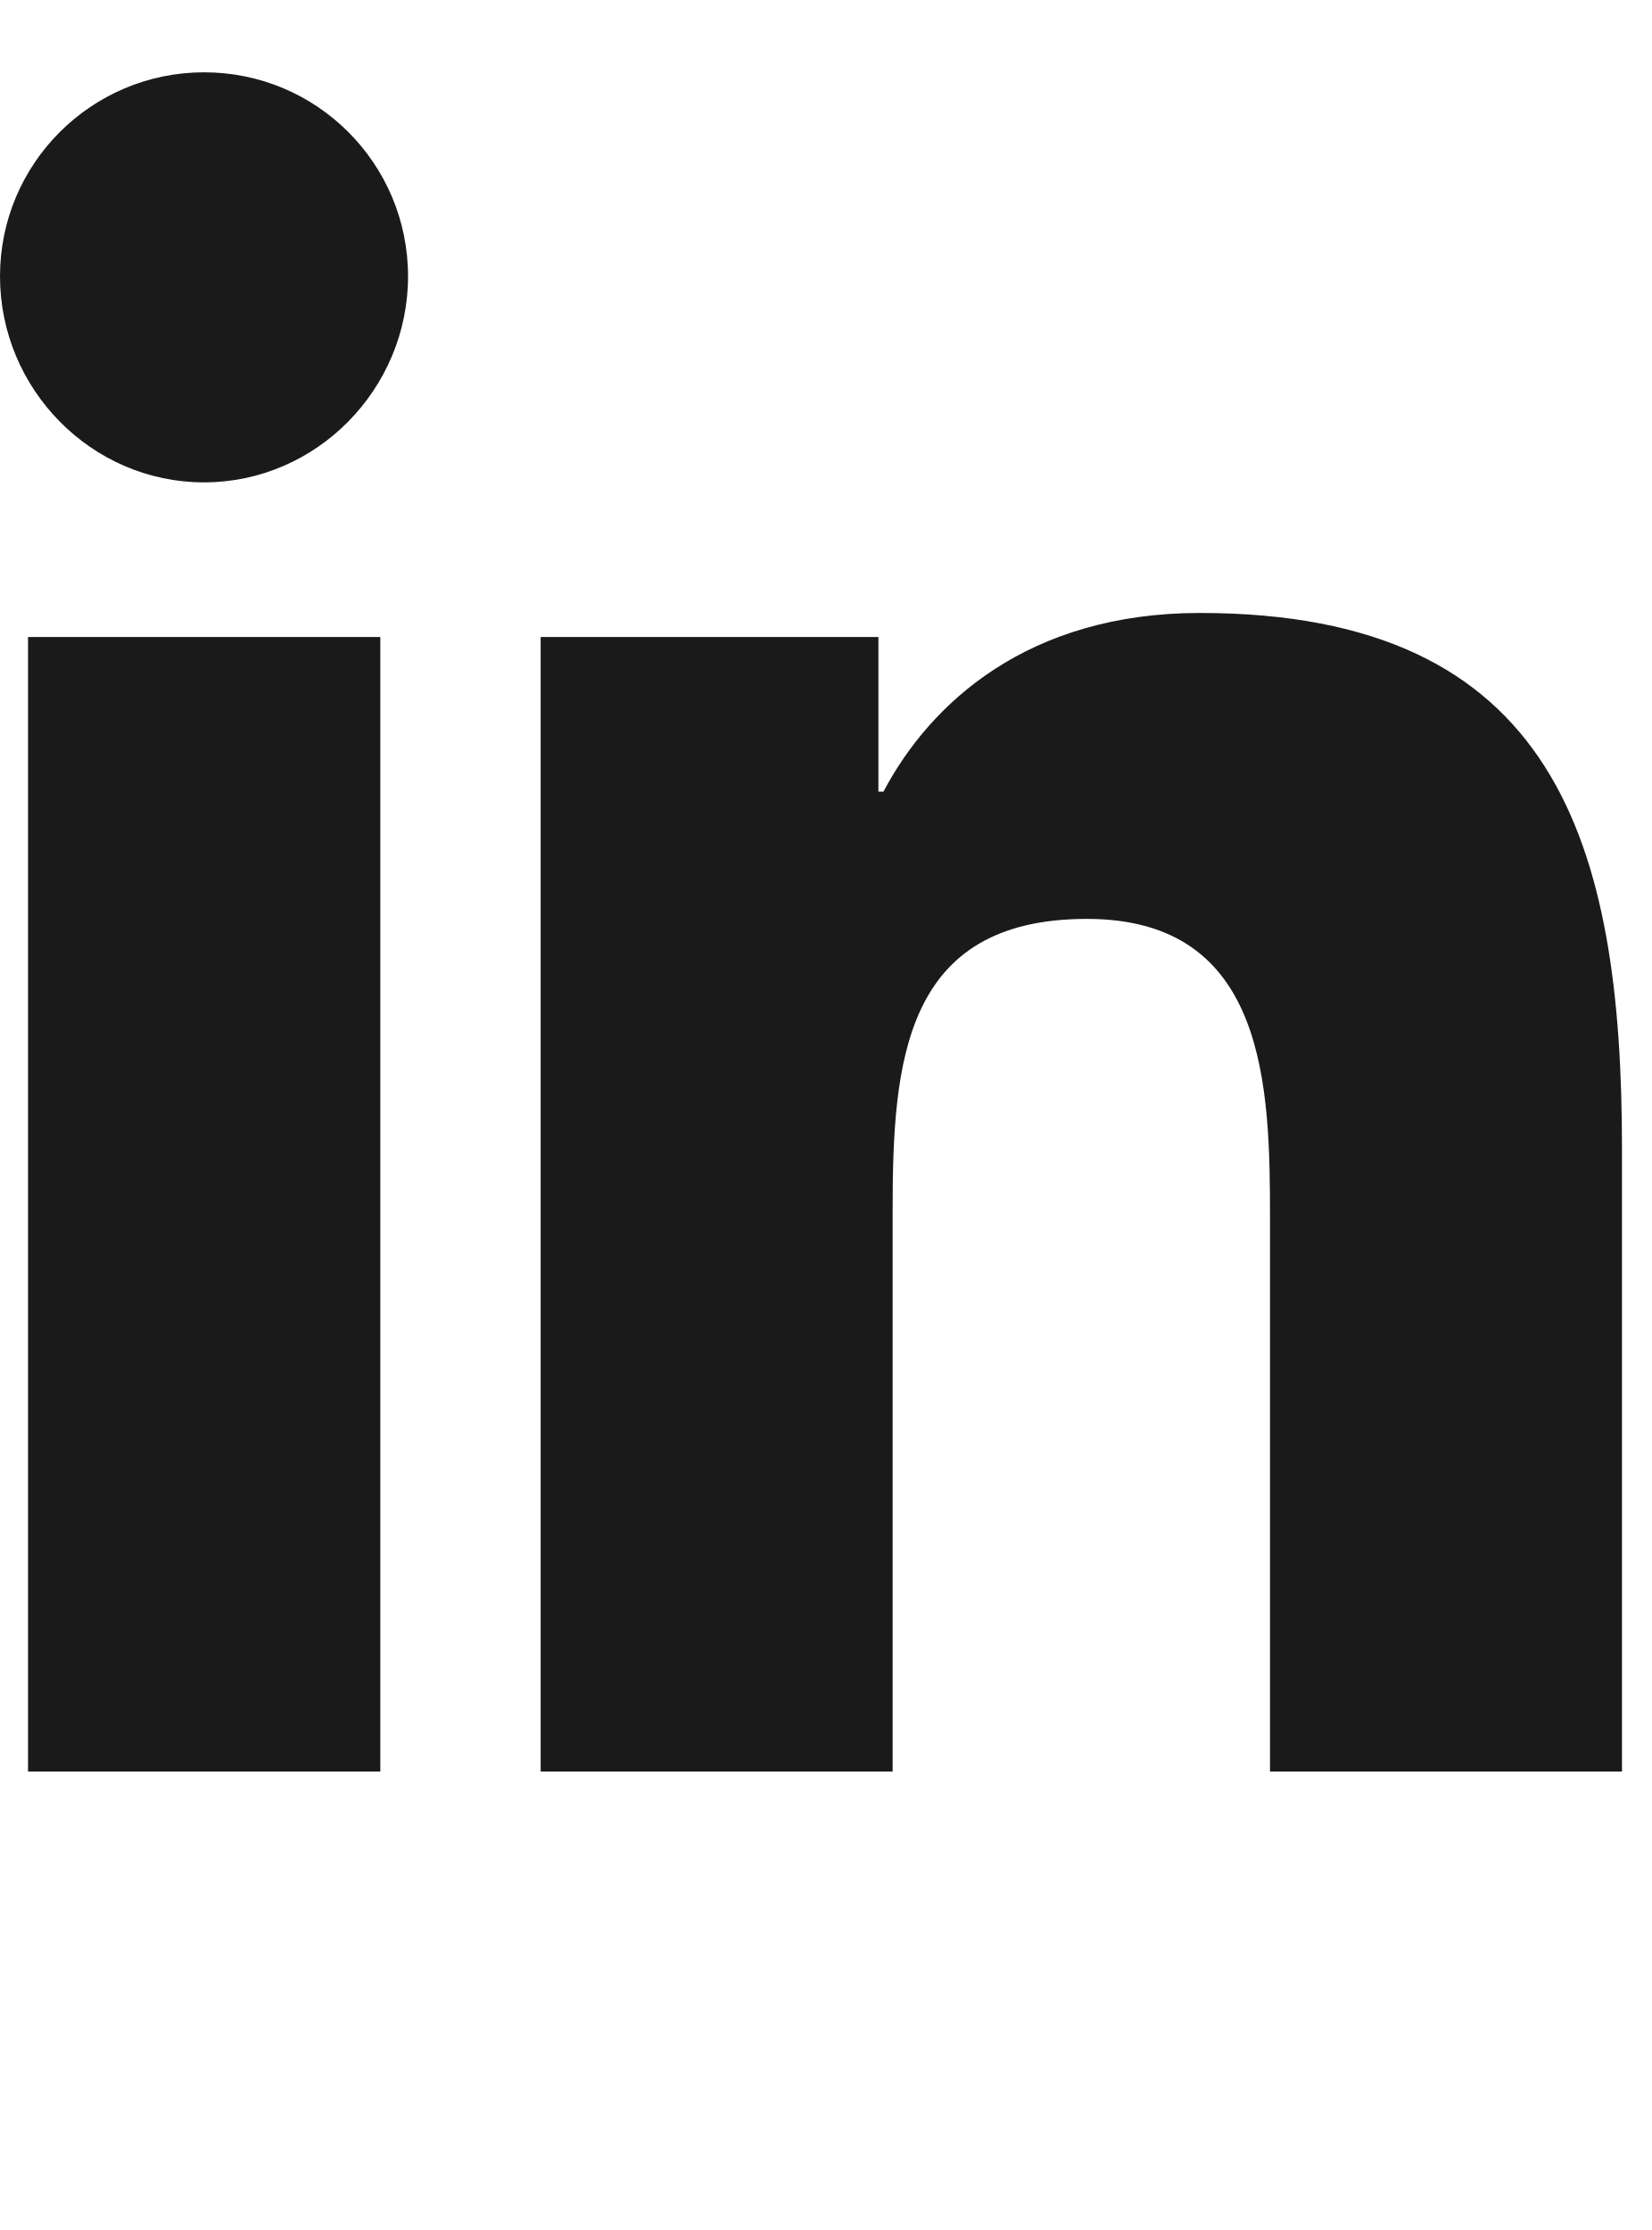
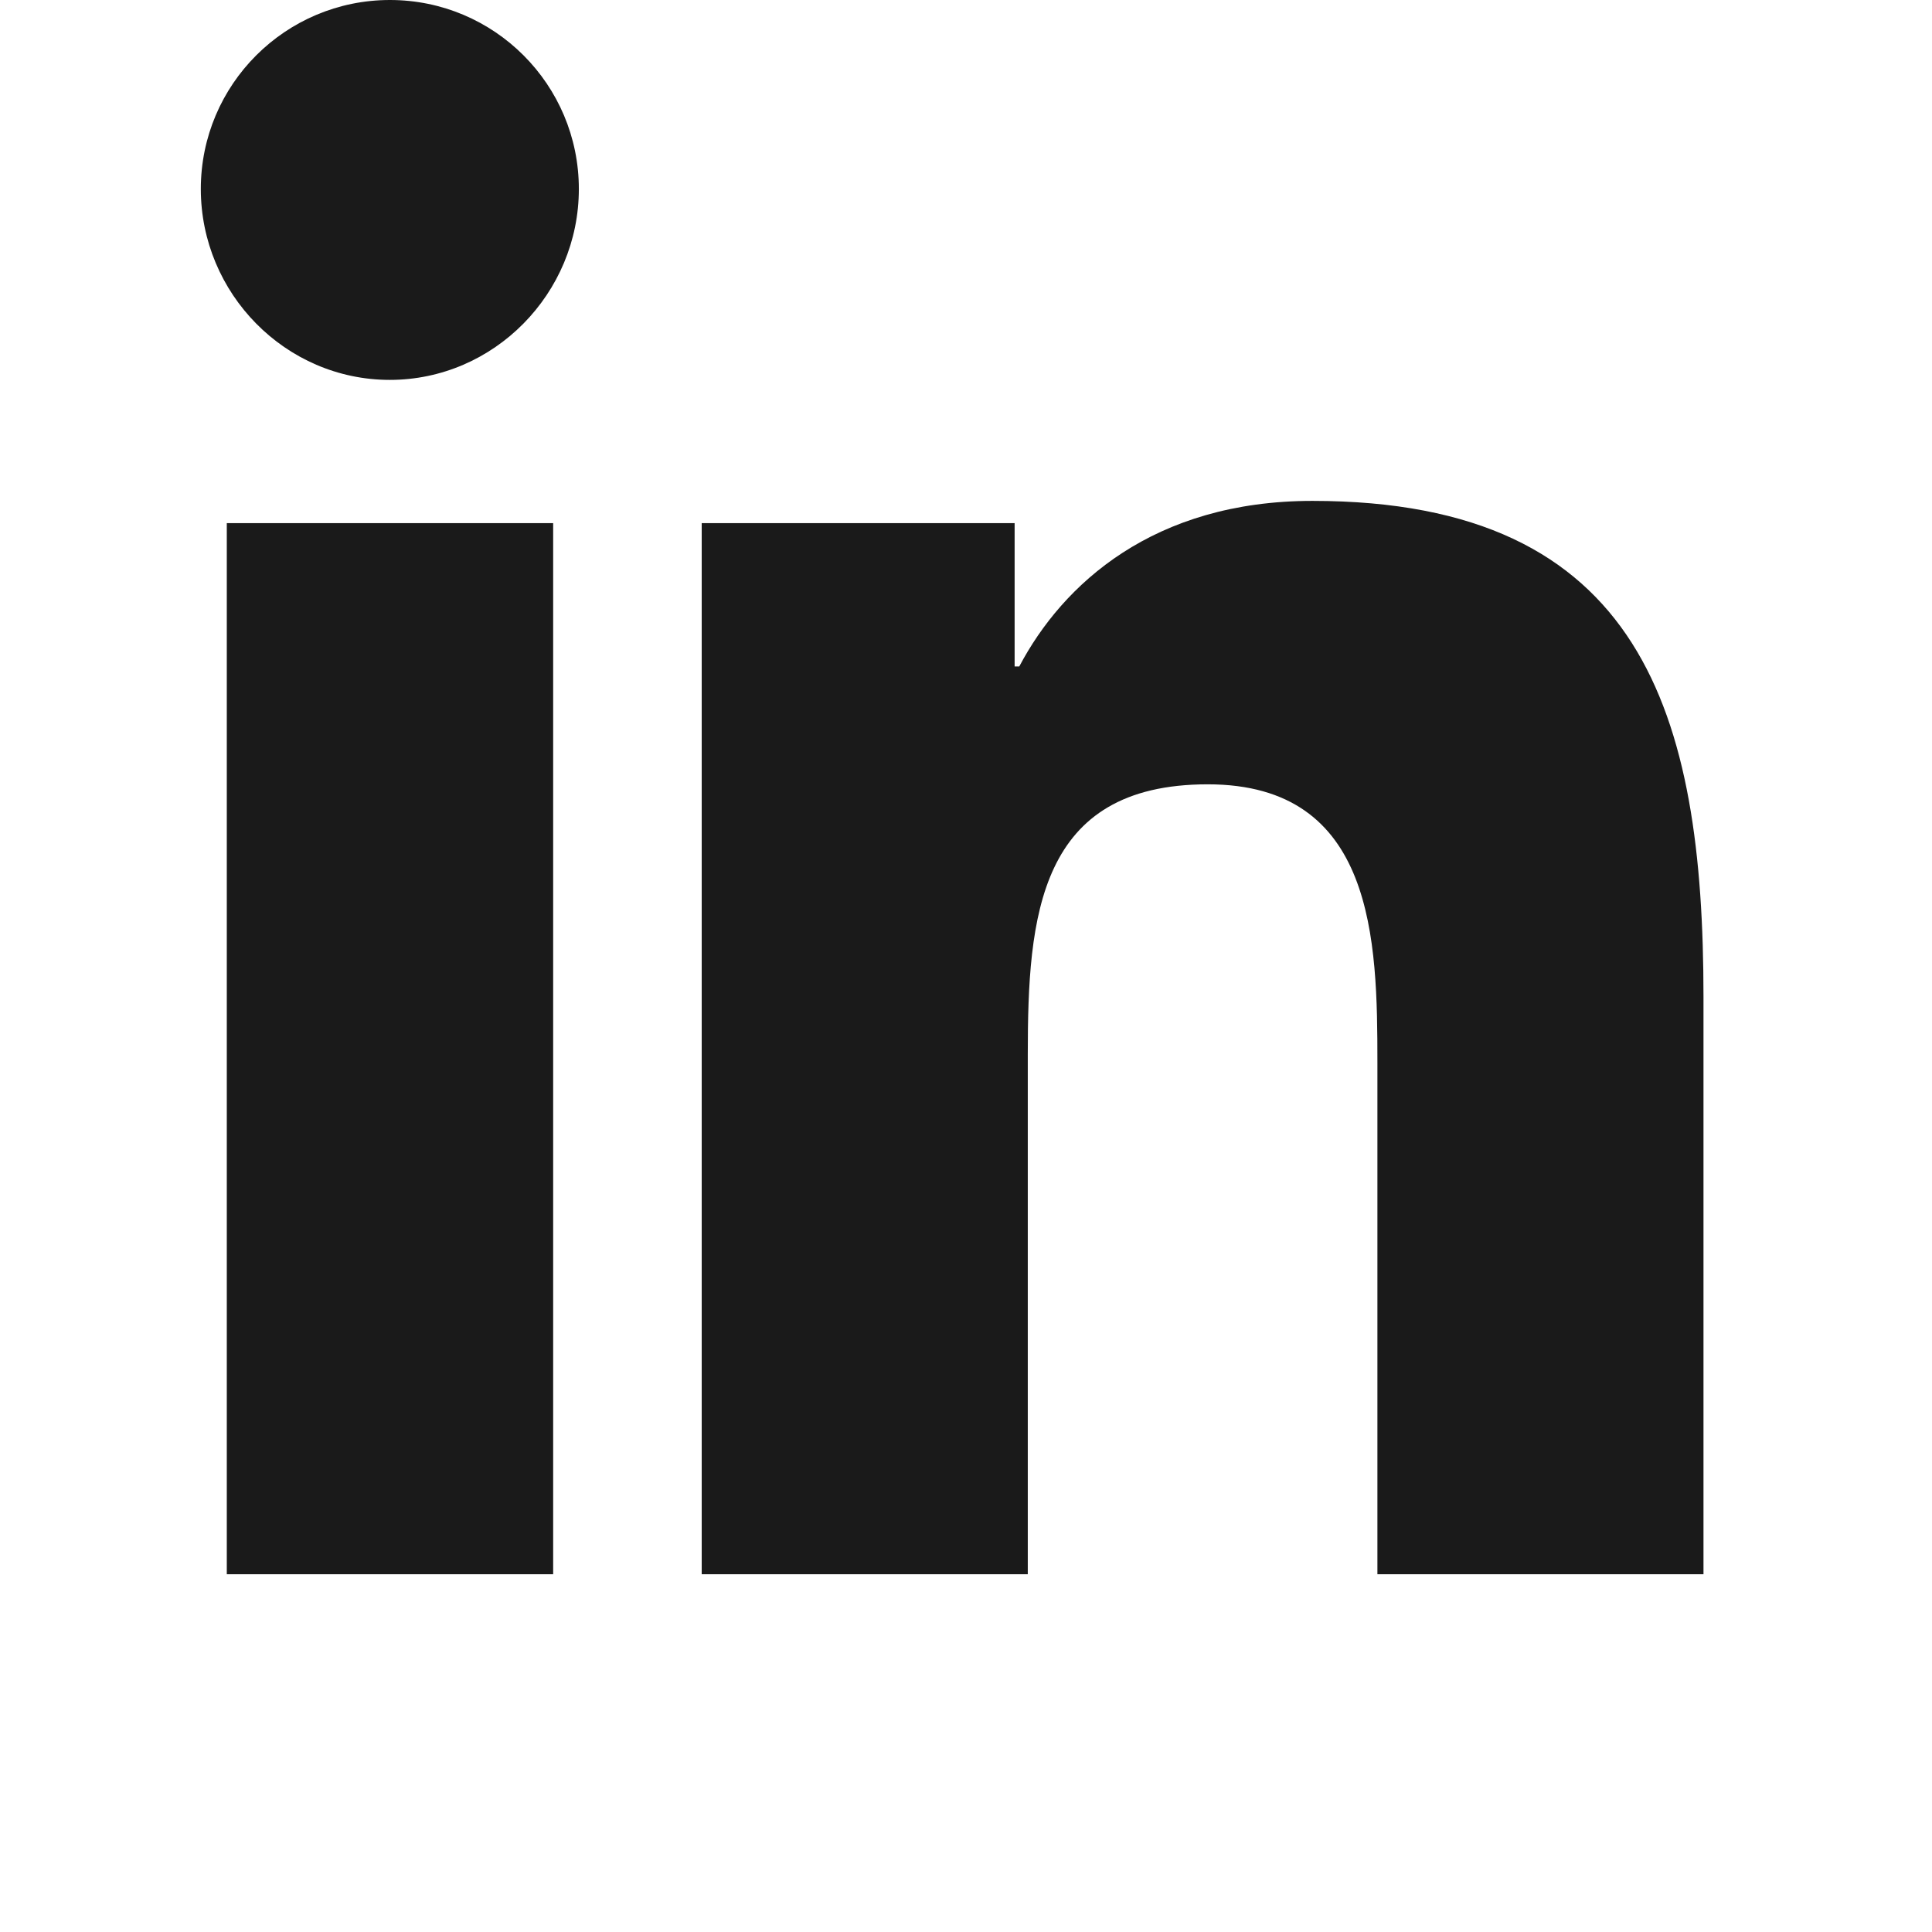
- <svg xmlns="http://www.w3.org/2000/svg" fill="#1A1A1A" viewBox="0 0 21.387 27" width="20px" height="27px">
+ <svg xmlns="http://www.w3.org/2000/svg" fill="#1A1A1A" viewBox="0 0 21.387 27" width="32px" height="32px">
  <path d="M 2.643 0 C 1.184 0 0 1.182 0 2.641 C 0 4.1 1.183 5.309 2.641 5.309 C 4.099 5.309 5.283 4.1 5.283 2.641 C 5.283 1.183 4.102 0 2.643 0 Z M 15.535 7 C 13.316 7 12.047 8.16 11.438 9.314 L 11.373 9.314 L 11.373 7.311 L 7 7.311 L 7 22 L 11.557 22 L 11.557 14.729 C 11.557 12.813 11.701 10.961 14.072 10.961 C 16.409 10.961 16.443 13.146 16.443 14.85 L 16.443 22 L 20.994 22 L 21 22 L 21 13.932 C 21 9.984 20.151 7 15.535 7 Z M 0.363 7.311 L 0.363 22 L 4.924 22 L 4.924 7.311 L 0.363 7.311 Z" />
</svg>
